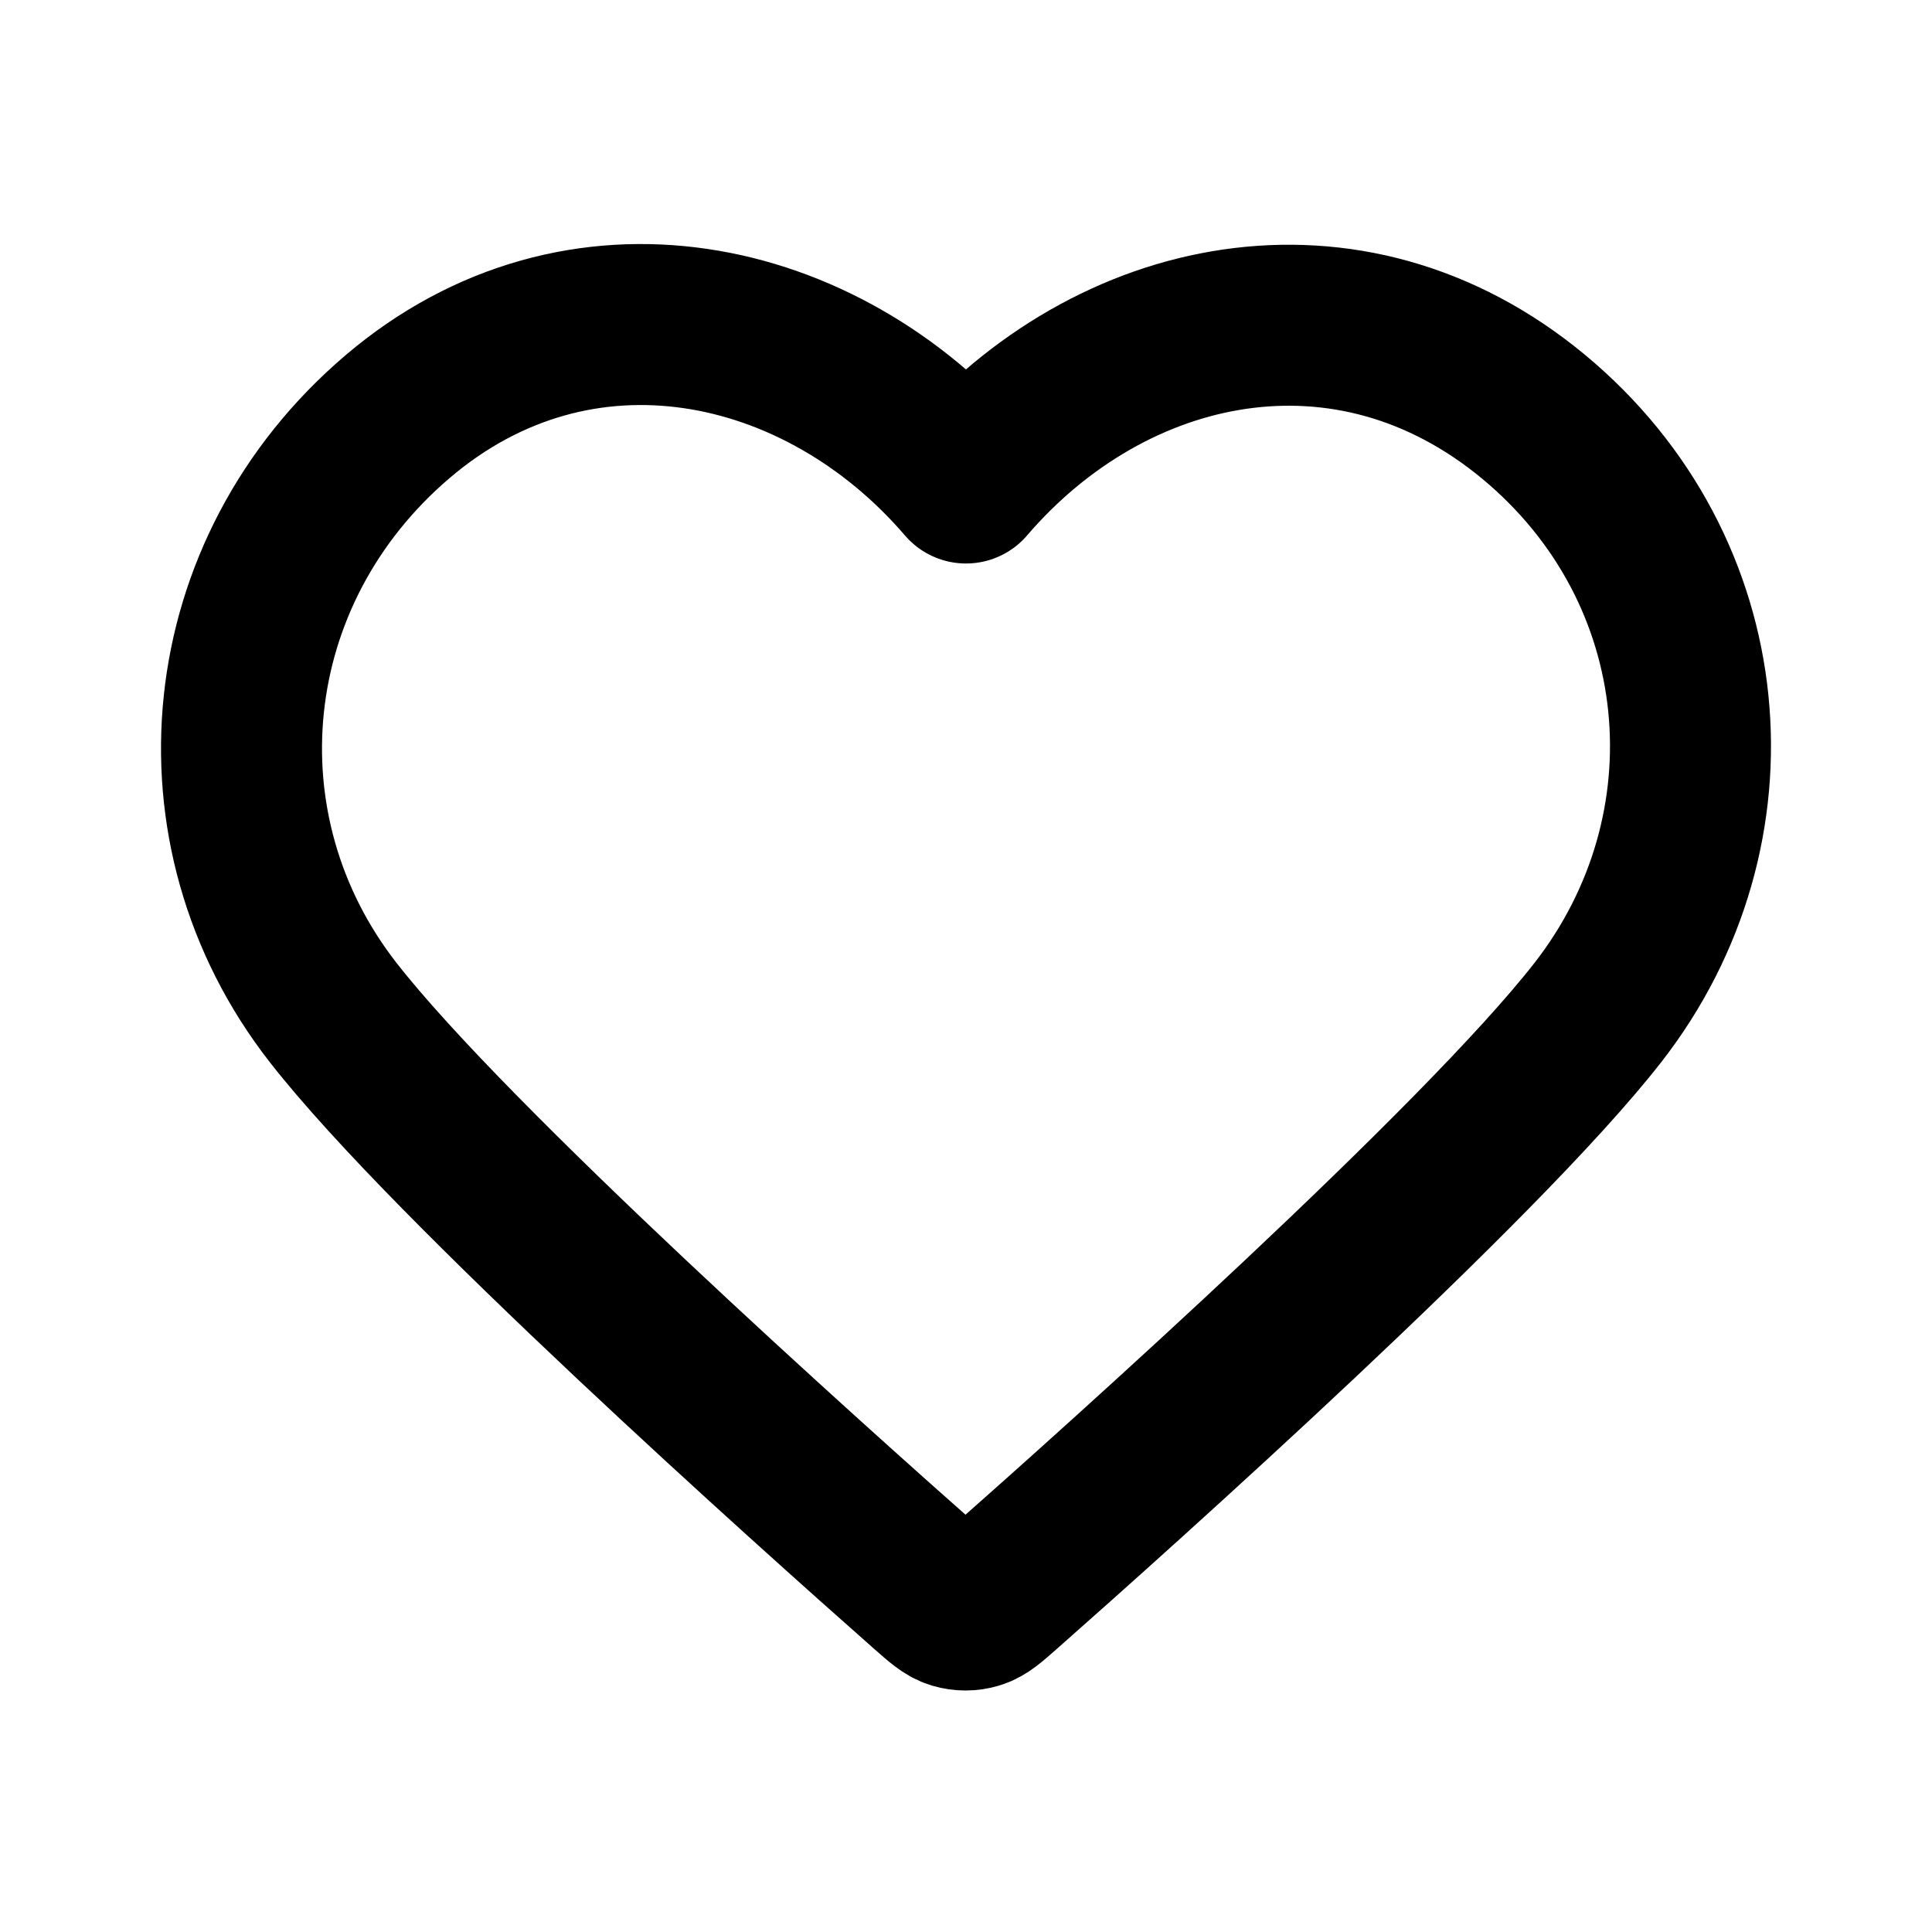
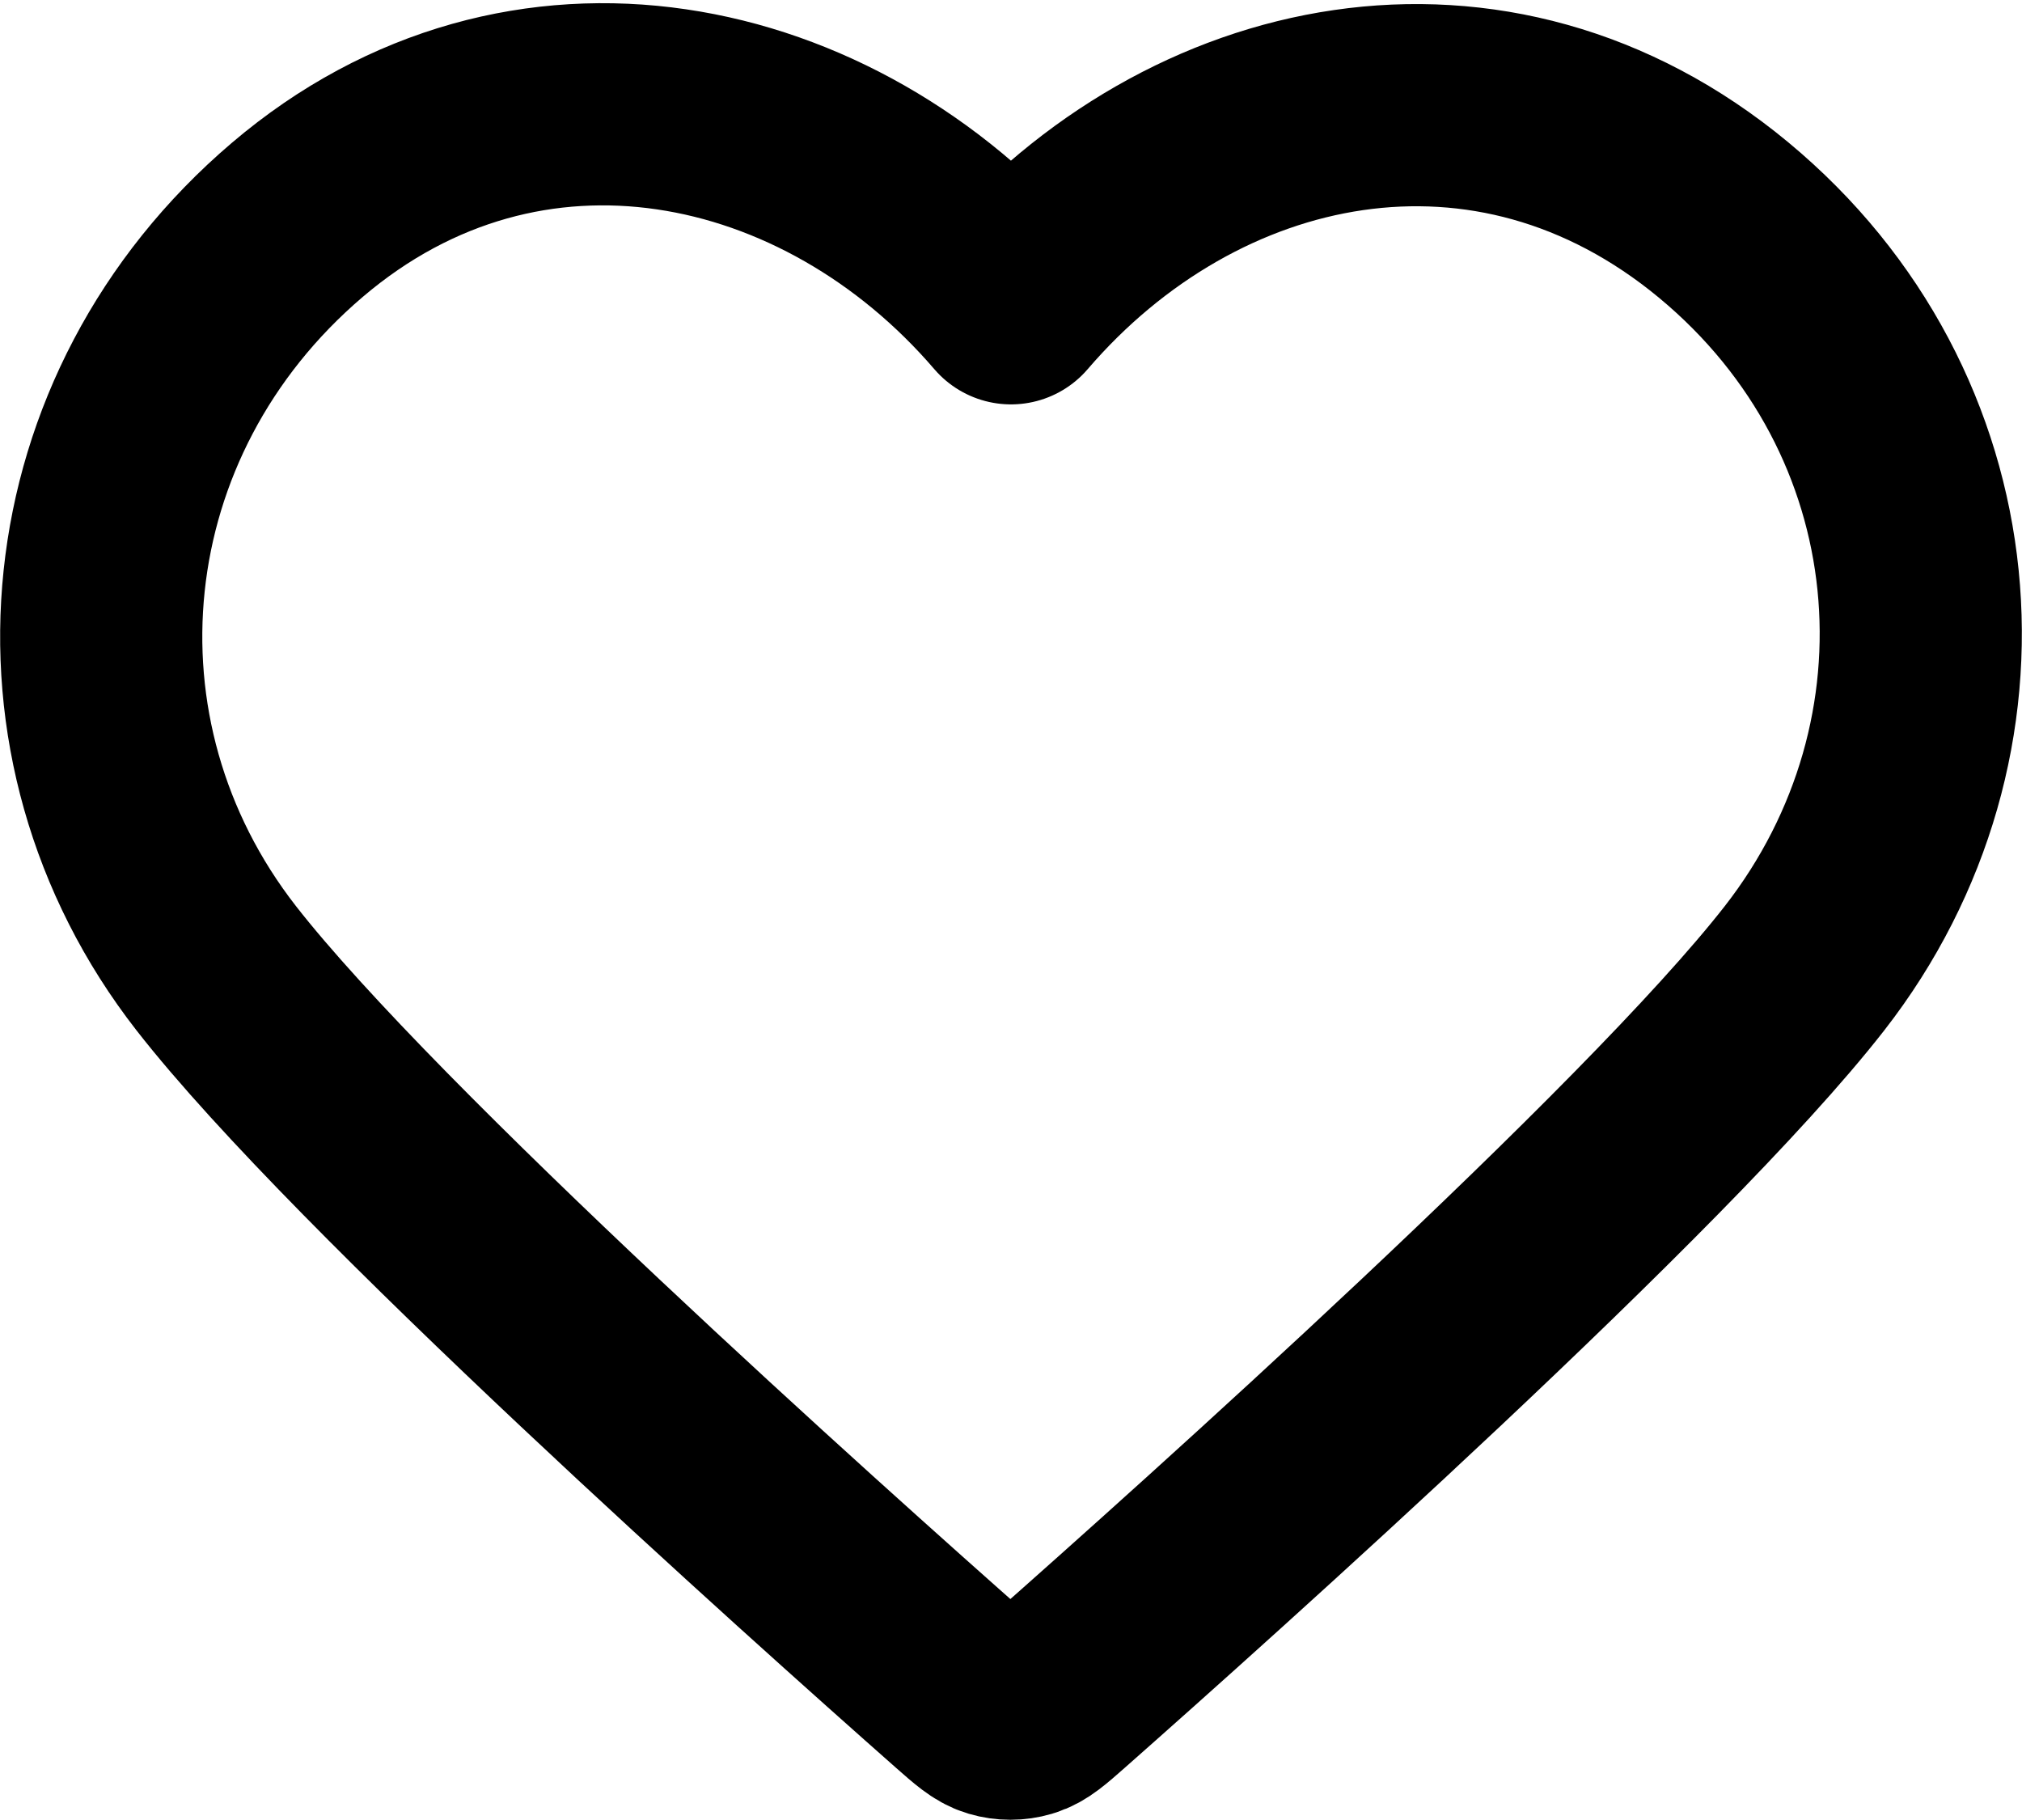
- <svg xmlns="http://www.w3.org/2000/svg" width="64" height="64" viewBox="0 0 64 64" fill="none">
+ <svg xmlns="http://www.w3.org/2000/svg" viewBox="5.33 8 53.34 48" fill="none">
  <path fill-rule="evenodd" clip-rule="evenodd" d="M32 16C27.202 10.409 19.183 8.68 13.171 13.801C7.159 18.922 6.313 27.483 11.034 33.539C14.96 38.574 26.84 49.194 30.733 52.632C31.169 53.016 31.386 53.209 31.64 53.284C31.862 53.35 32.105 53.35 32.327 53.284C32.581 53.209 32.798 53.016 33.234 52.632C37.128 49.194 49.008 38.574 52.933 33.539C57.654 27.483 56.911 18.868 50.796 13.801C44.68 8.734 36.798 10.409 32 16Z" stroke="black" stroke-width="5.333" stroke-linecap="round" stroke-linejoin="round" />
</svg>
